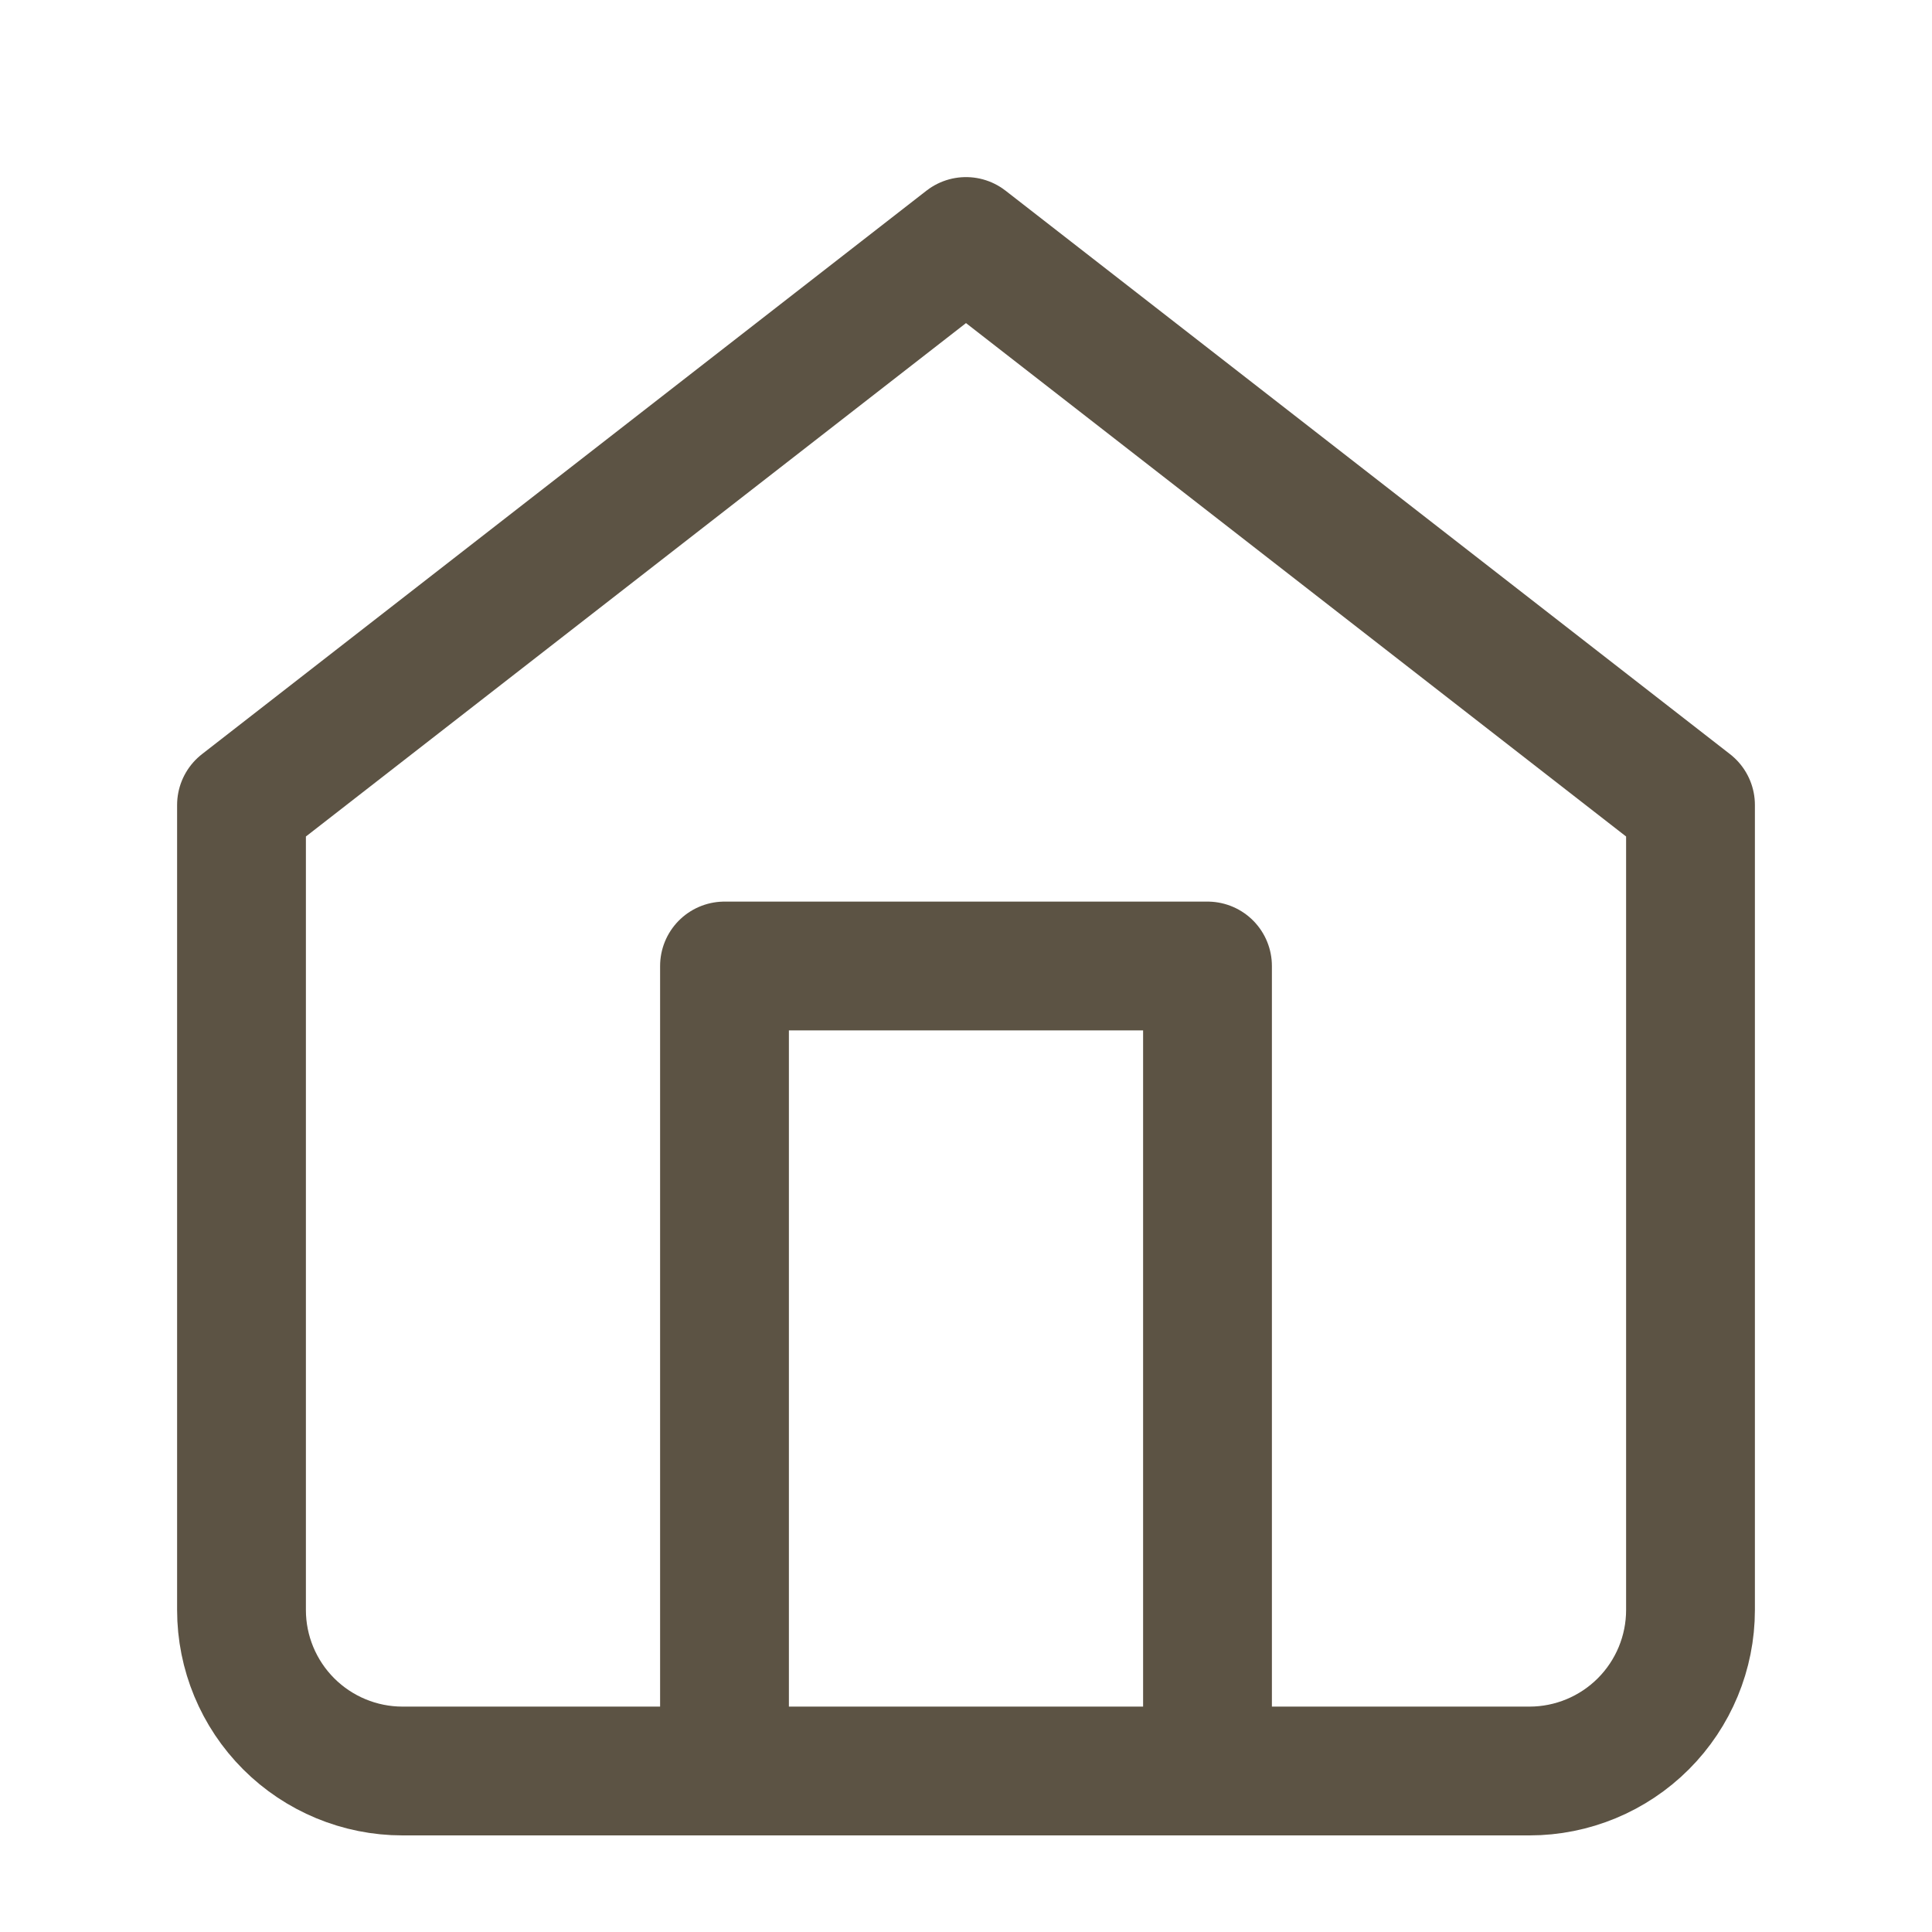
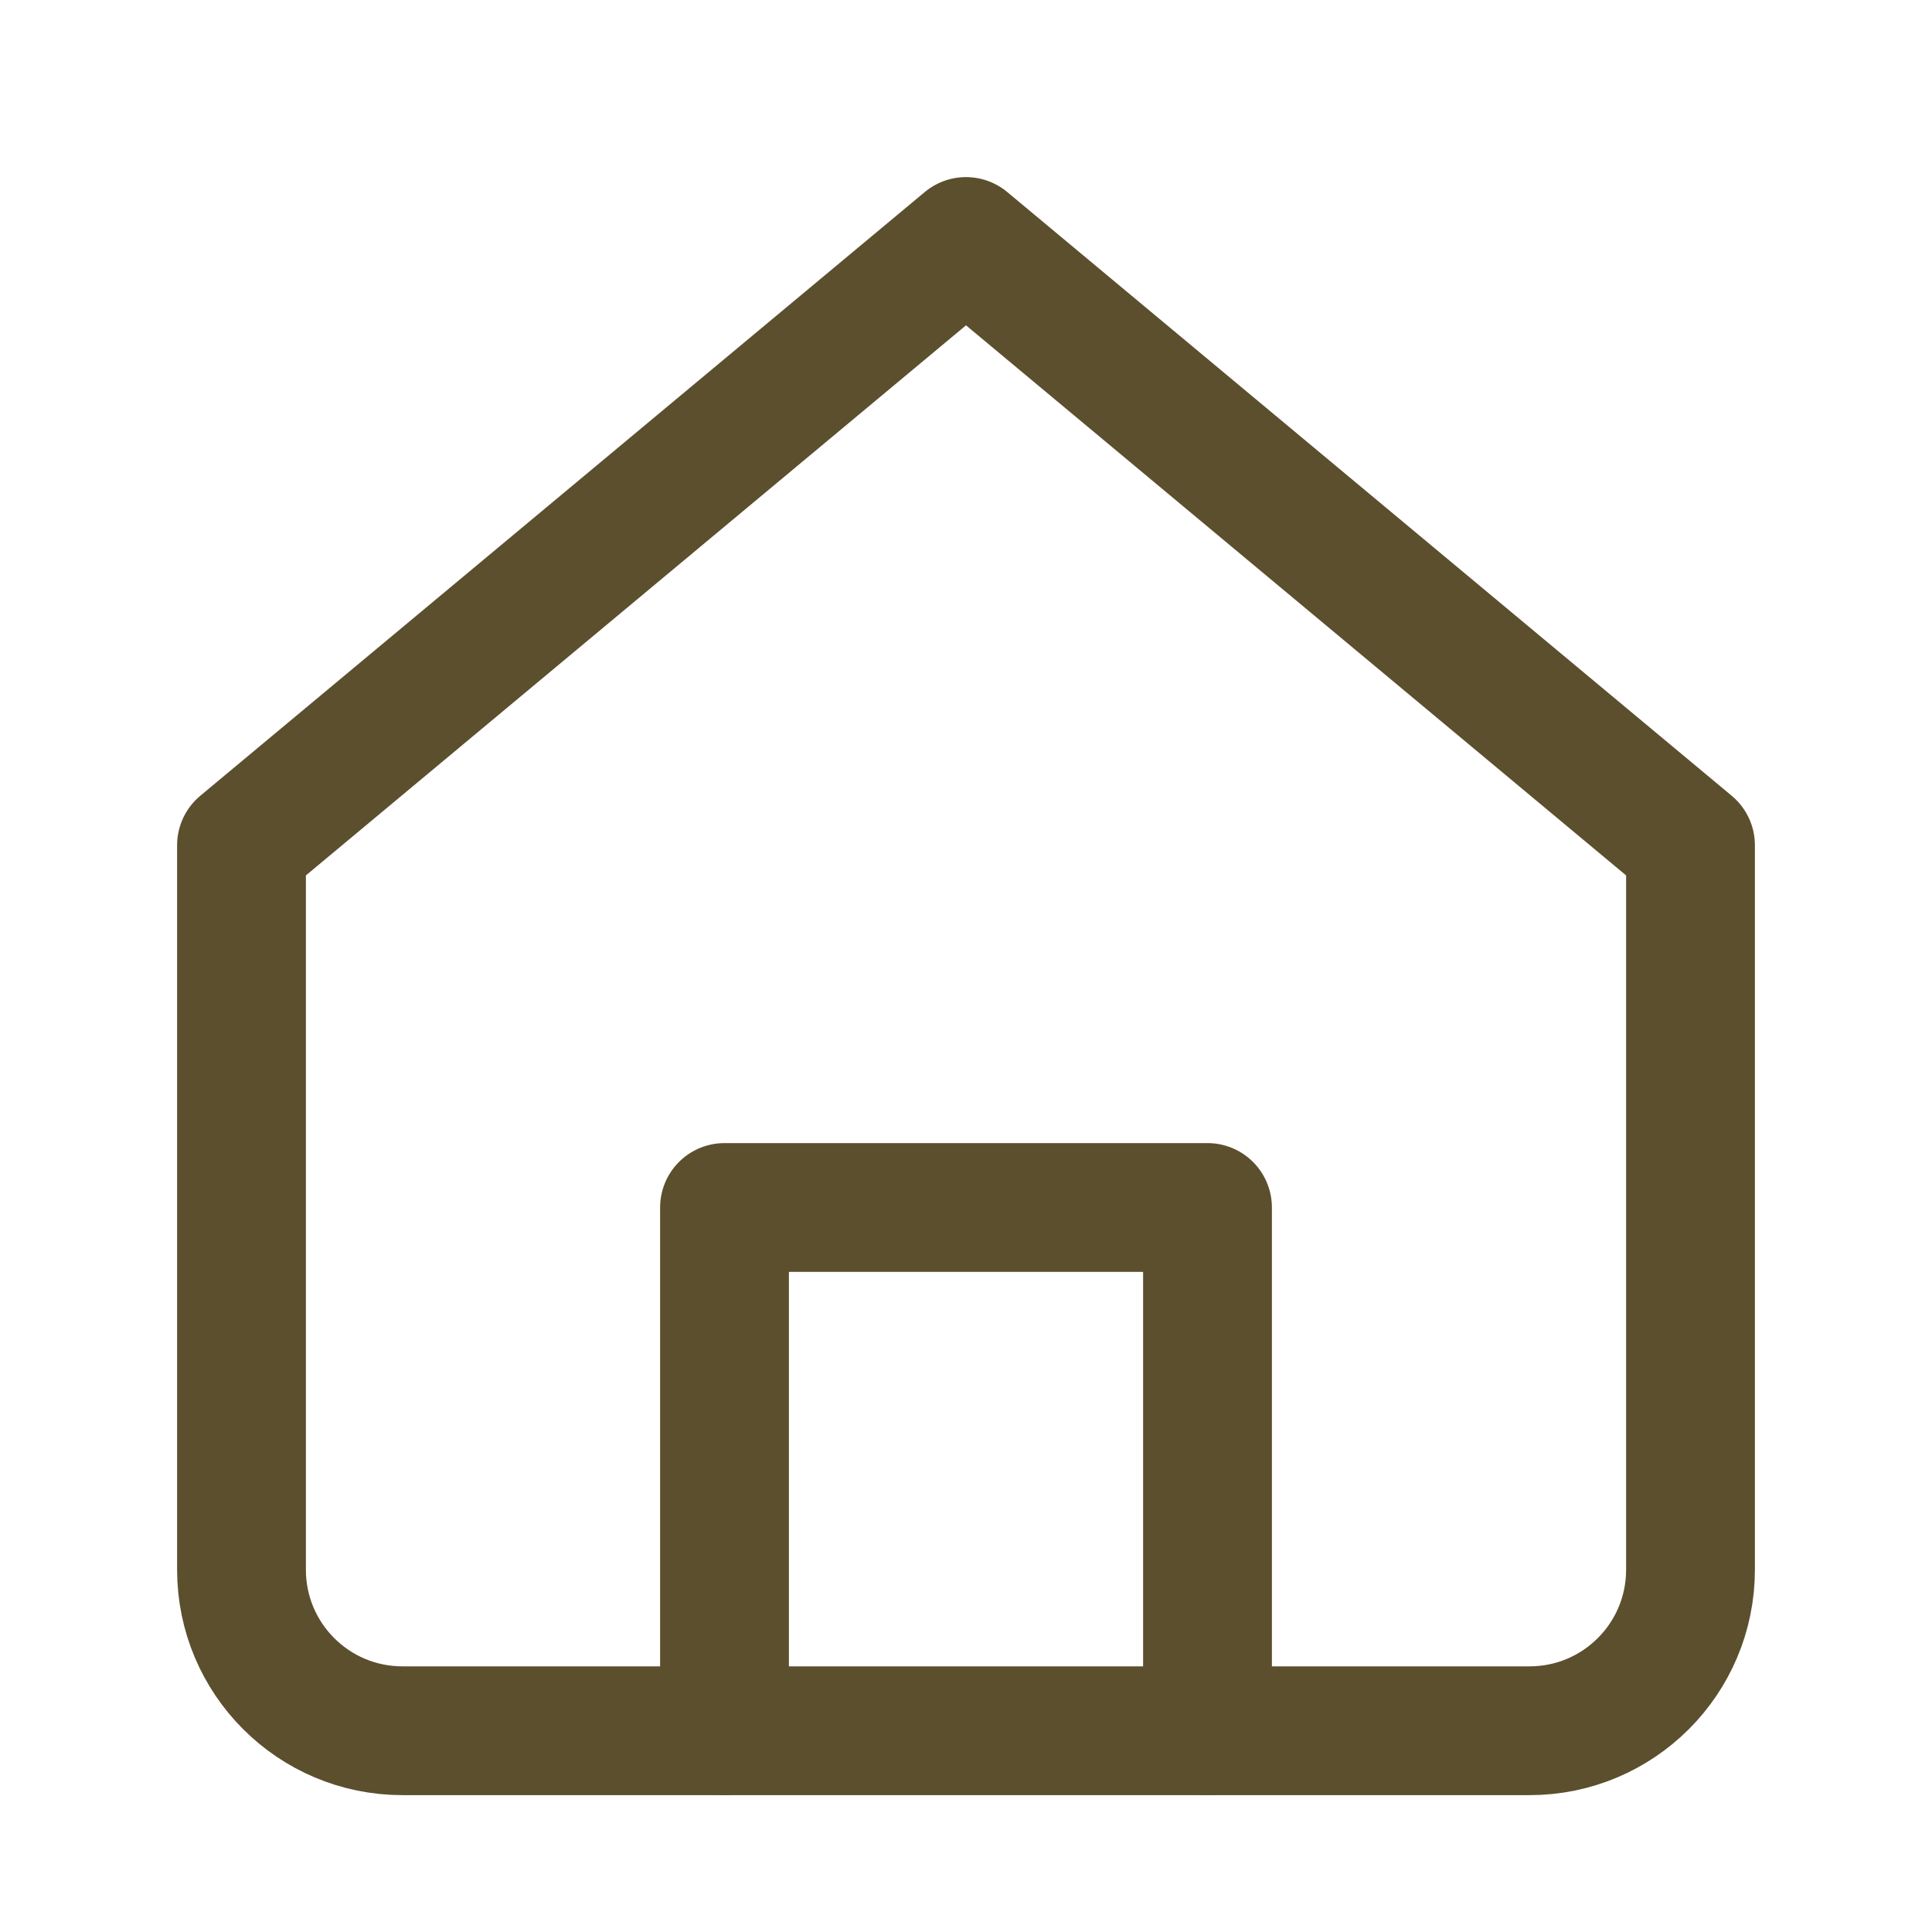
<svg xmlns="http://www.w3.org/2000/svg" width="24" height="24" viewBox="0 0 24 24" fill="none">
-   <path d="M3 10L12 3L21 10V20C21 20.53 20.789 21.039 20.414 21.414C20.039 21.789 19.53 22 19 22H5C4.47 22 3.961 21.789 3.586 21.414C3.211 21.039 3 20.53 3 20V10Z" stroke="#5c5344" stroke-width="1.6" stroke-linecap="round" stroke-linejoin="round" />
-   <path d="M9 22V12H15V22" stroke="#5c5344" stroke-width="1.6" stroke-linecap="round" stroke-linejoin="round" />
+   <path d="M3 10.5L12 3L21 10.5V19.5C21 20.605 20.105 21.5 19 21.5H5C3.895 21.5 3 20.605 3 19.5V10.5Z" stroke="#5c4f2e" stroke-width="1.6" stroke-linecap="round" stroke-linejoin="round" />
+   <path d="M9 21.5V15H15V21.5" stroke="#5c4f2e" stroke-width="1.6" stroke-linecap="round" stroke-linejoin="round" />
</svg>
